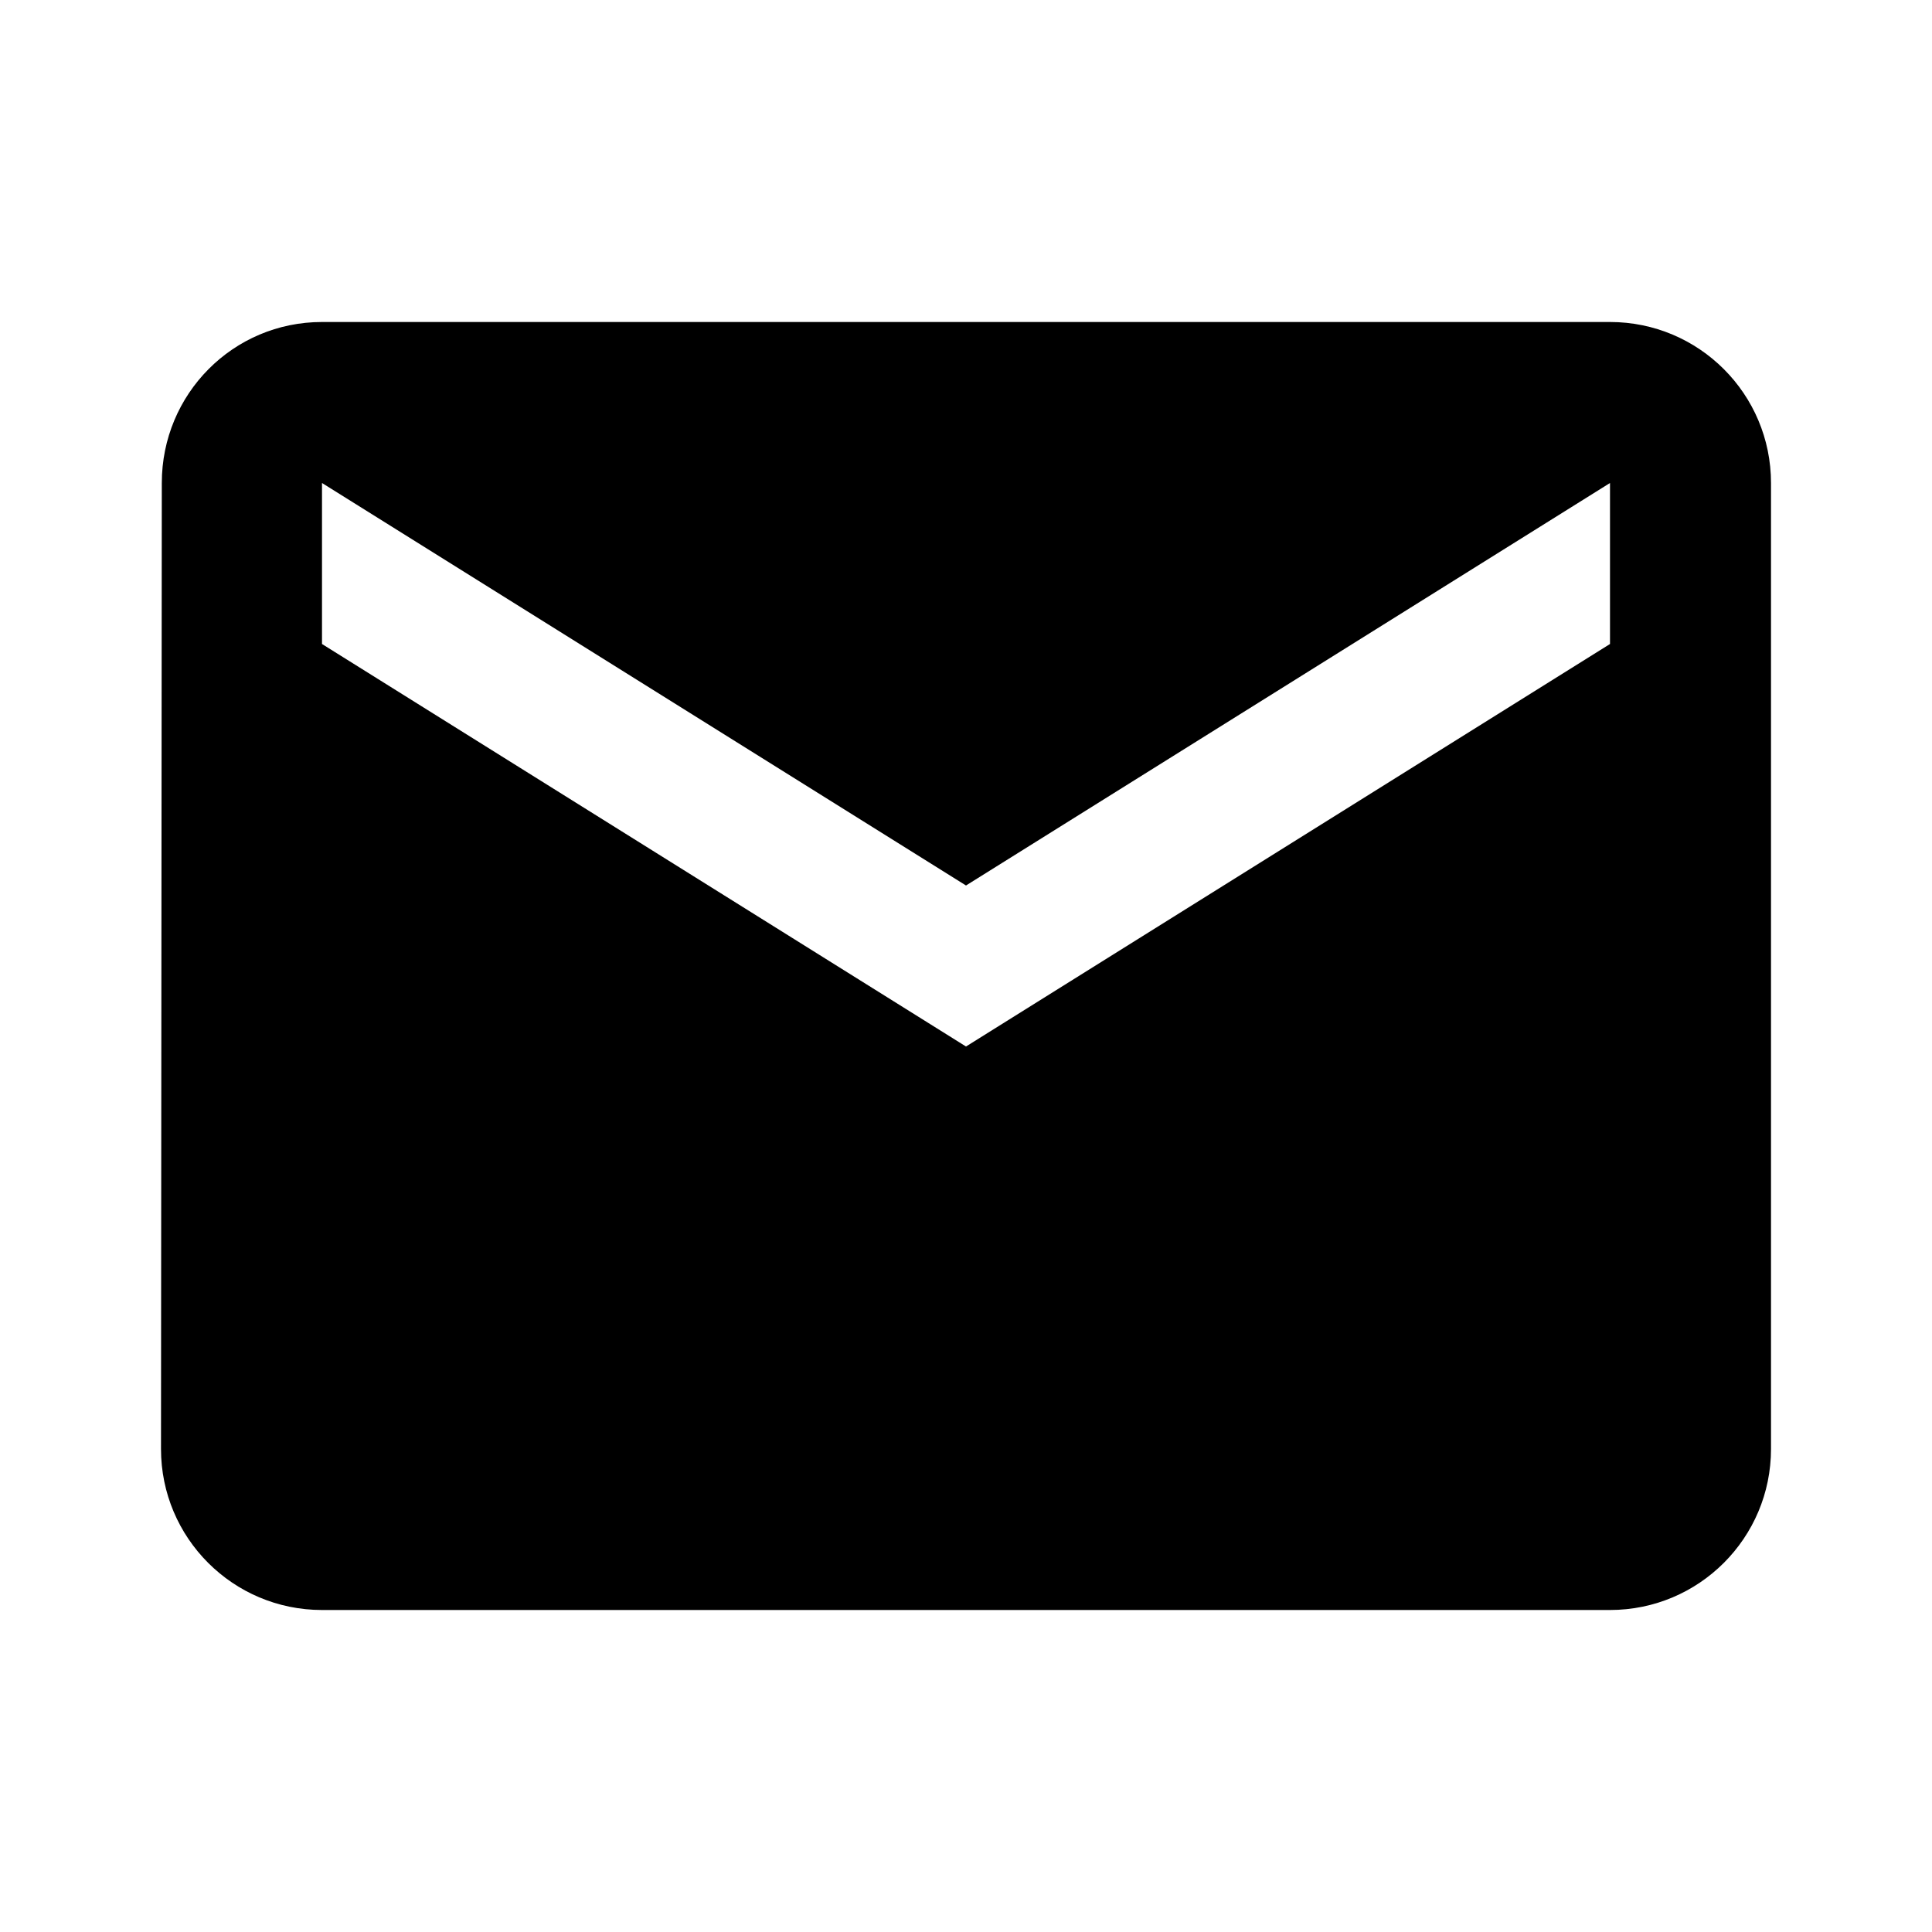
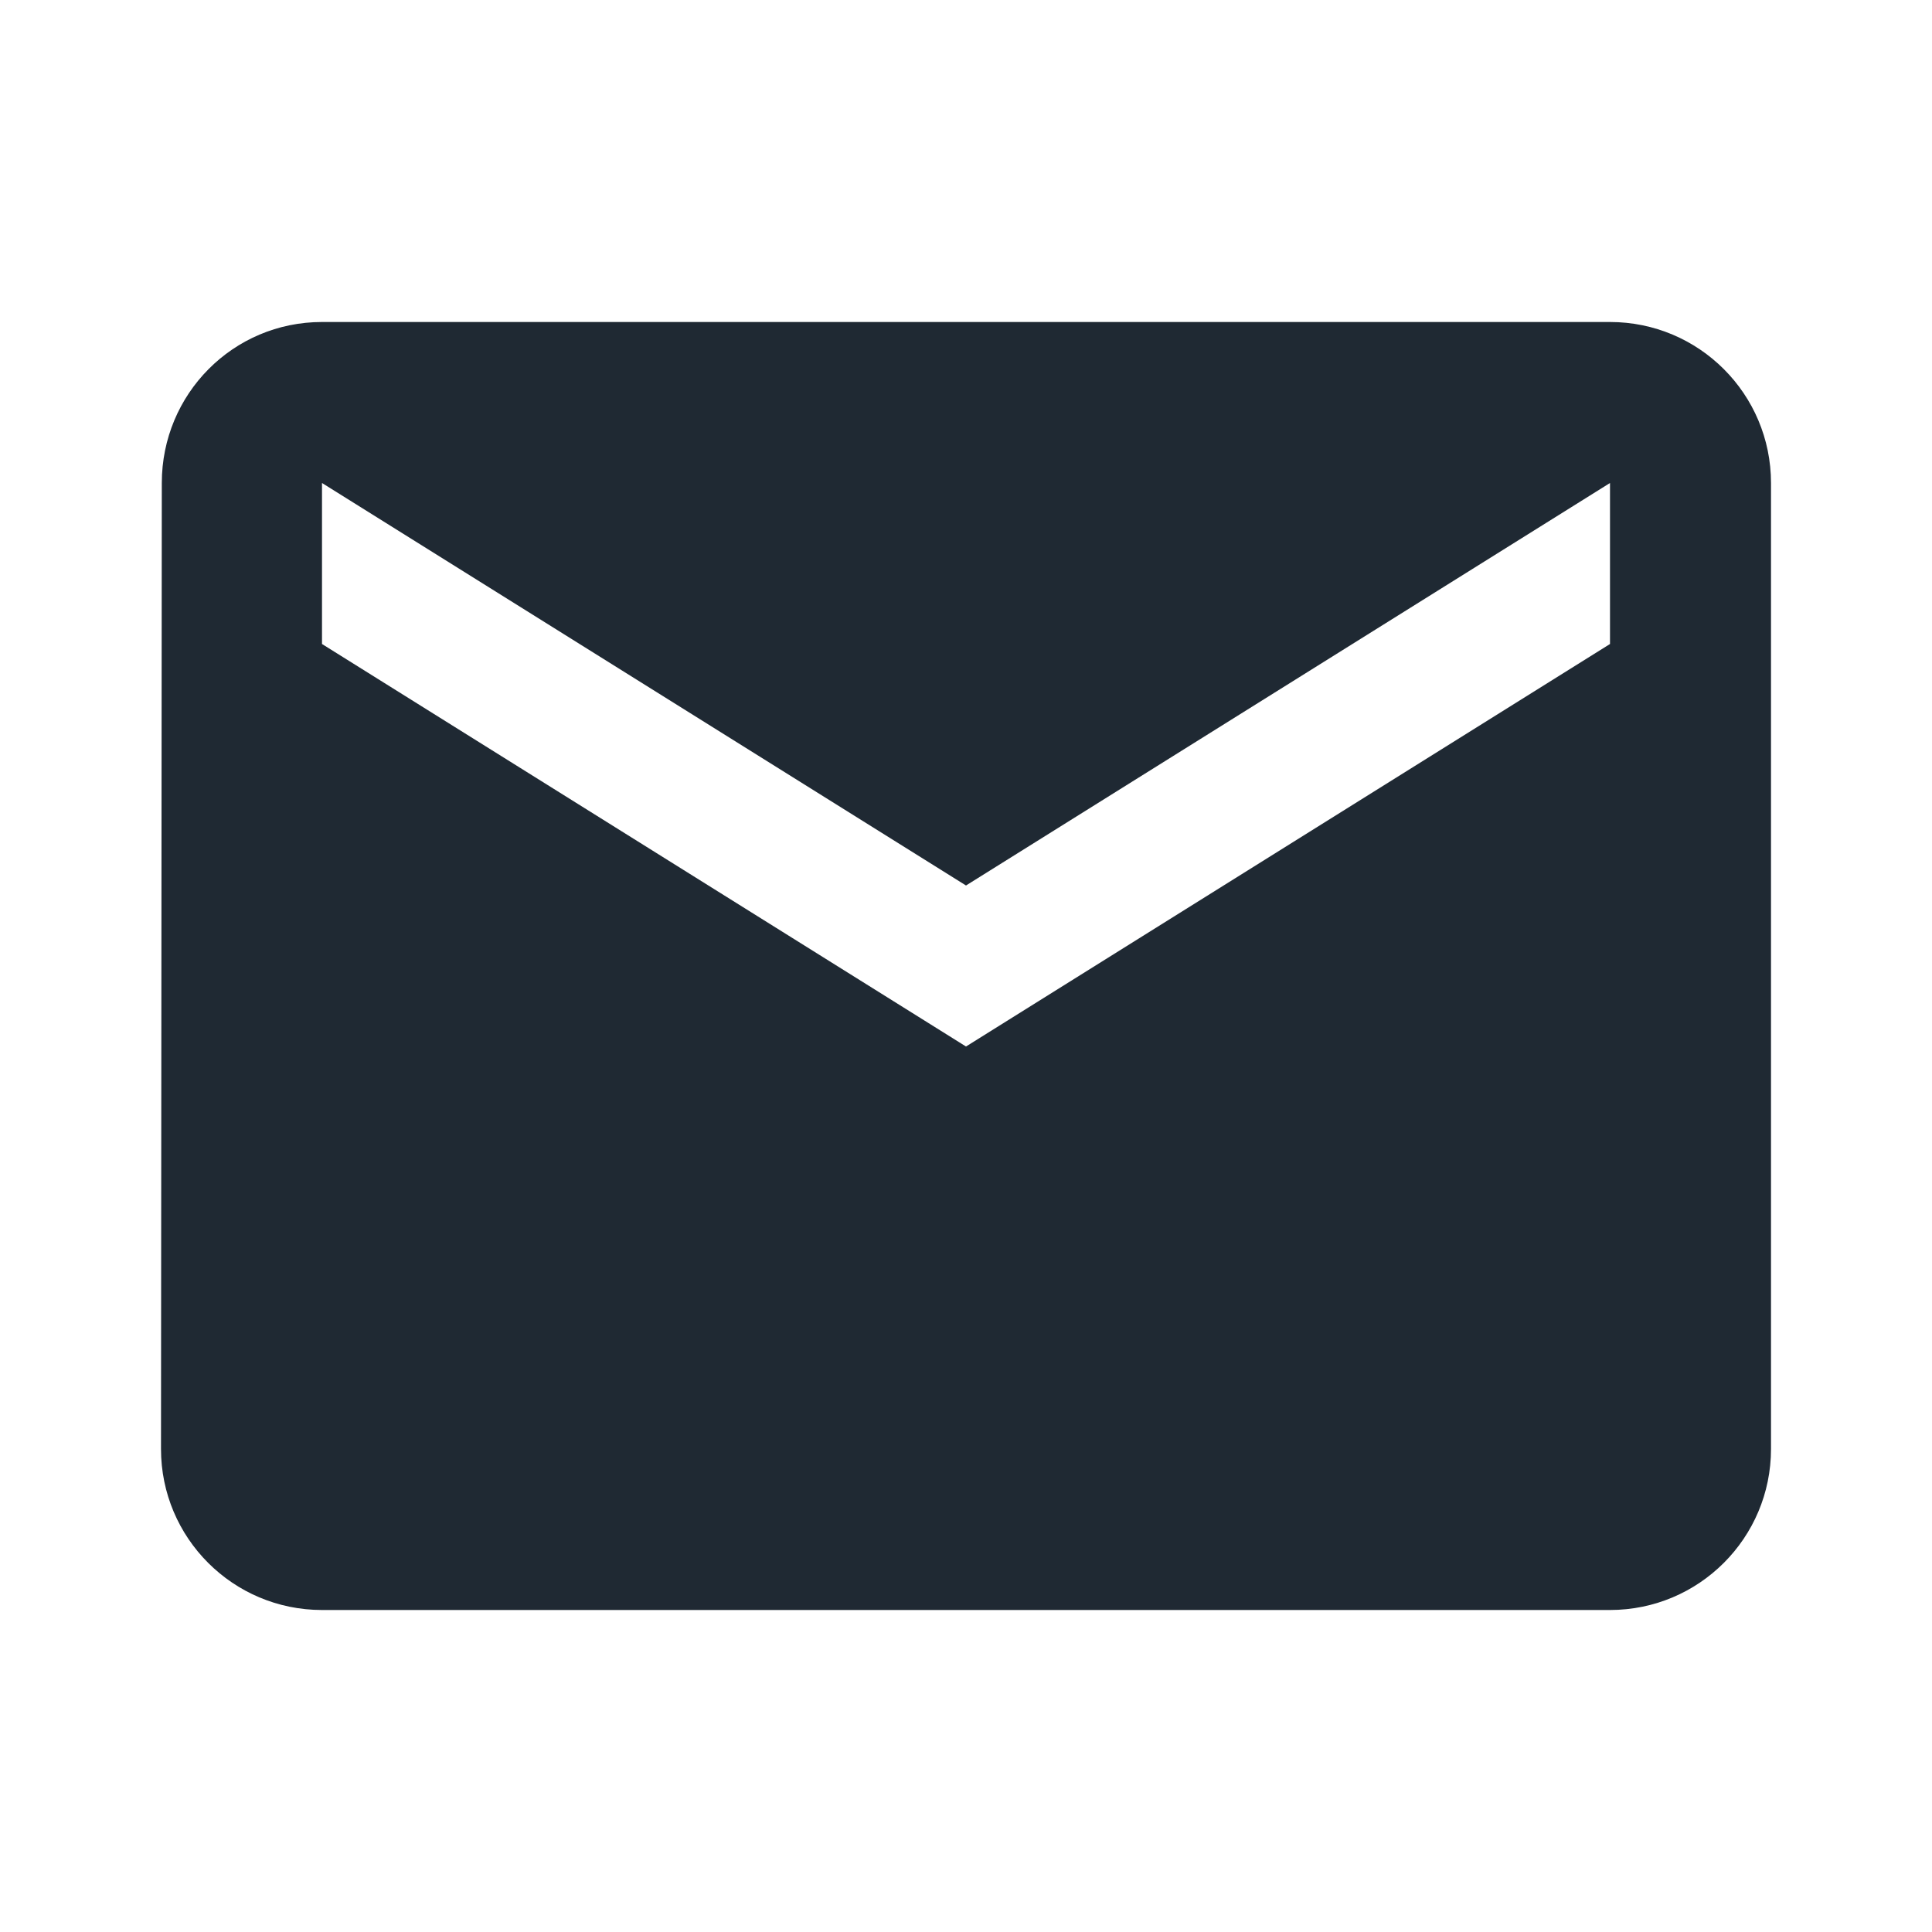
- <svg xmlns="http://www.w3.org/2000/svg" viewBox="0 0 48 48">
+ <svg xmlns="http://www.w3.org/2000/svg" viewBox="0 0 48 48" fill="hsl(210, 24%, 16%)">
  <path d="M40 8H8c-2.21 0-3.98 1.79-3.98 4L4 36c0 2.21 1.79 4 4 4h32c2.21 0 4-1.79 4-4V12c0-2.21-1.79-4-4-4zm0 8L24 26 8 16v-4l16 10 16-10v4z" />
</svg>
